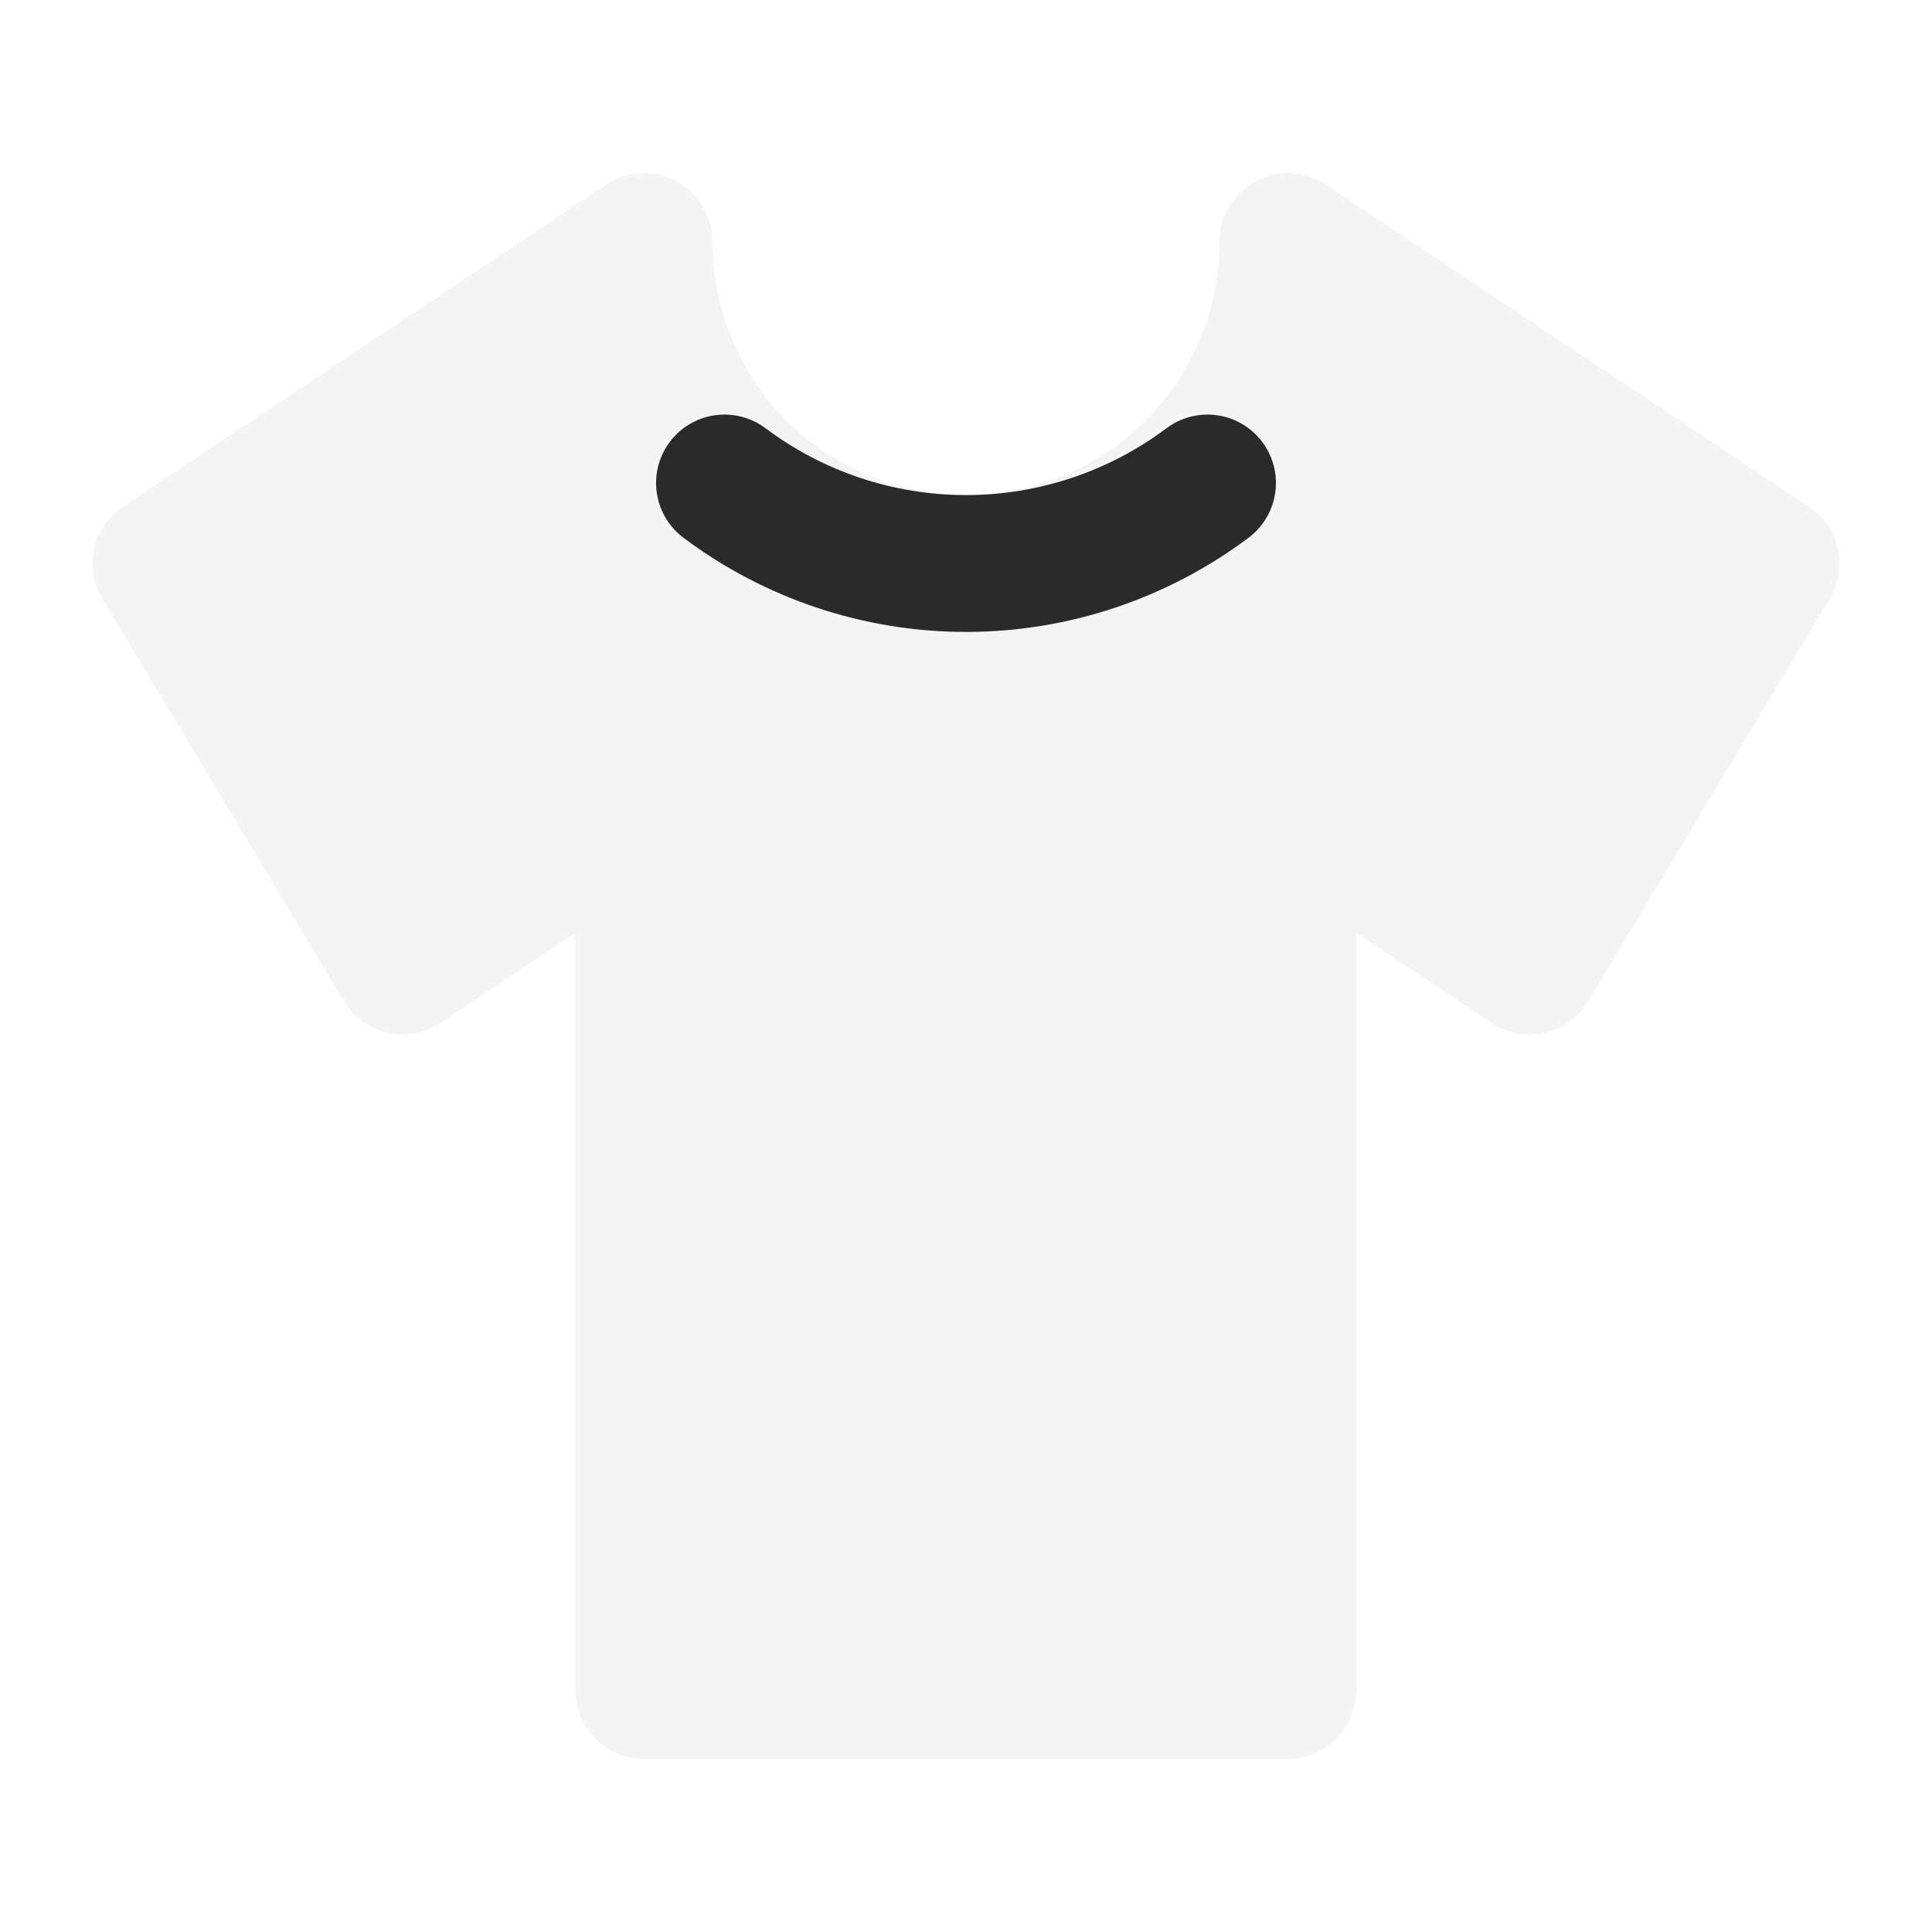
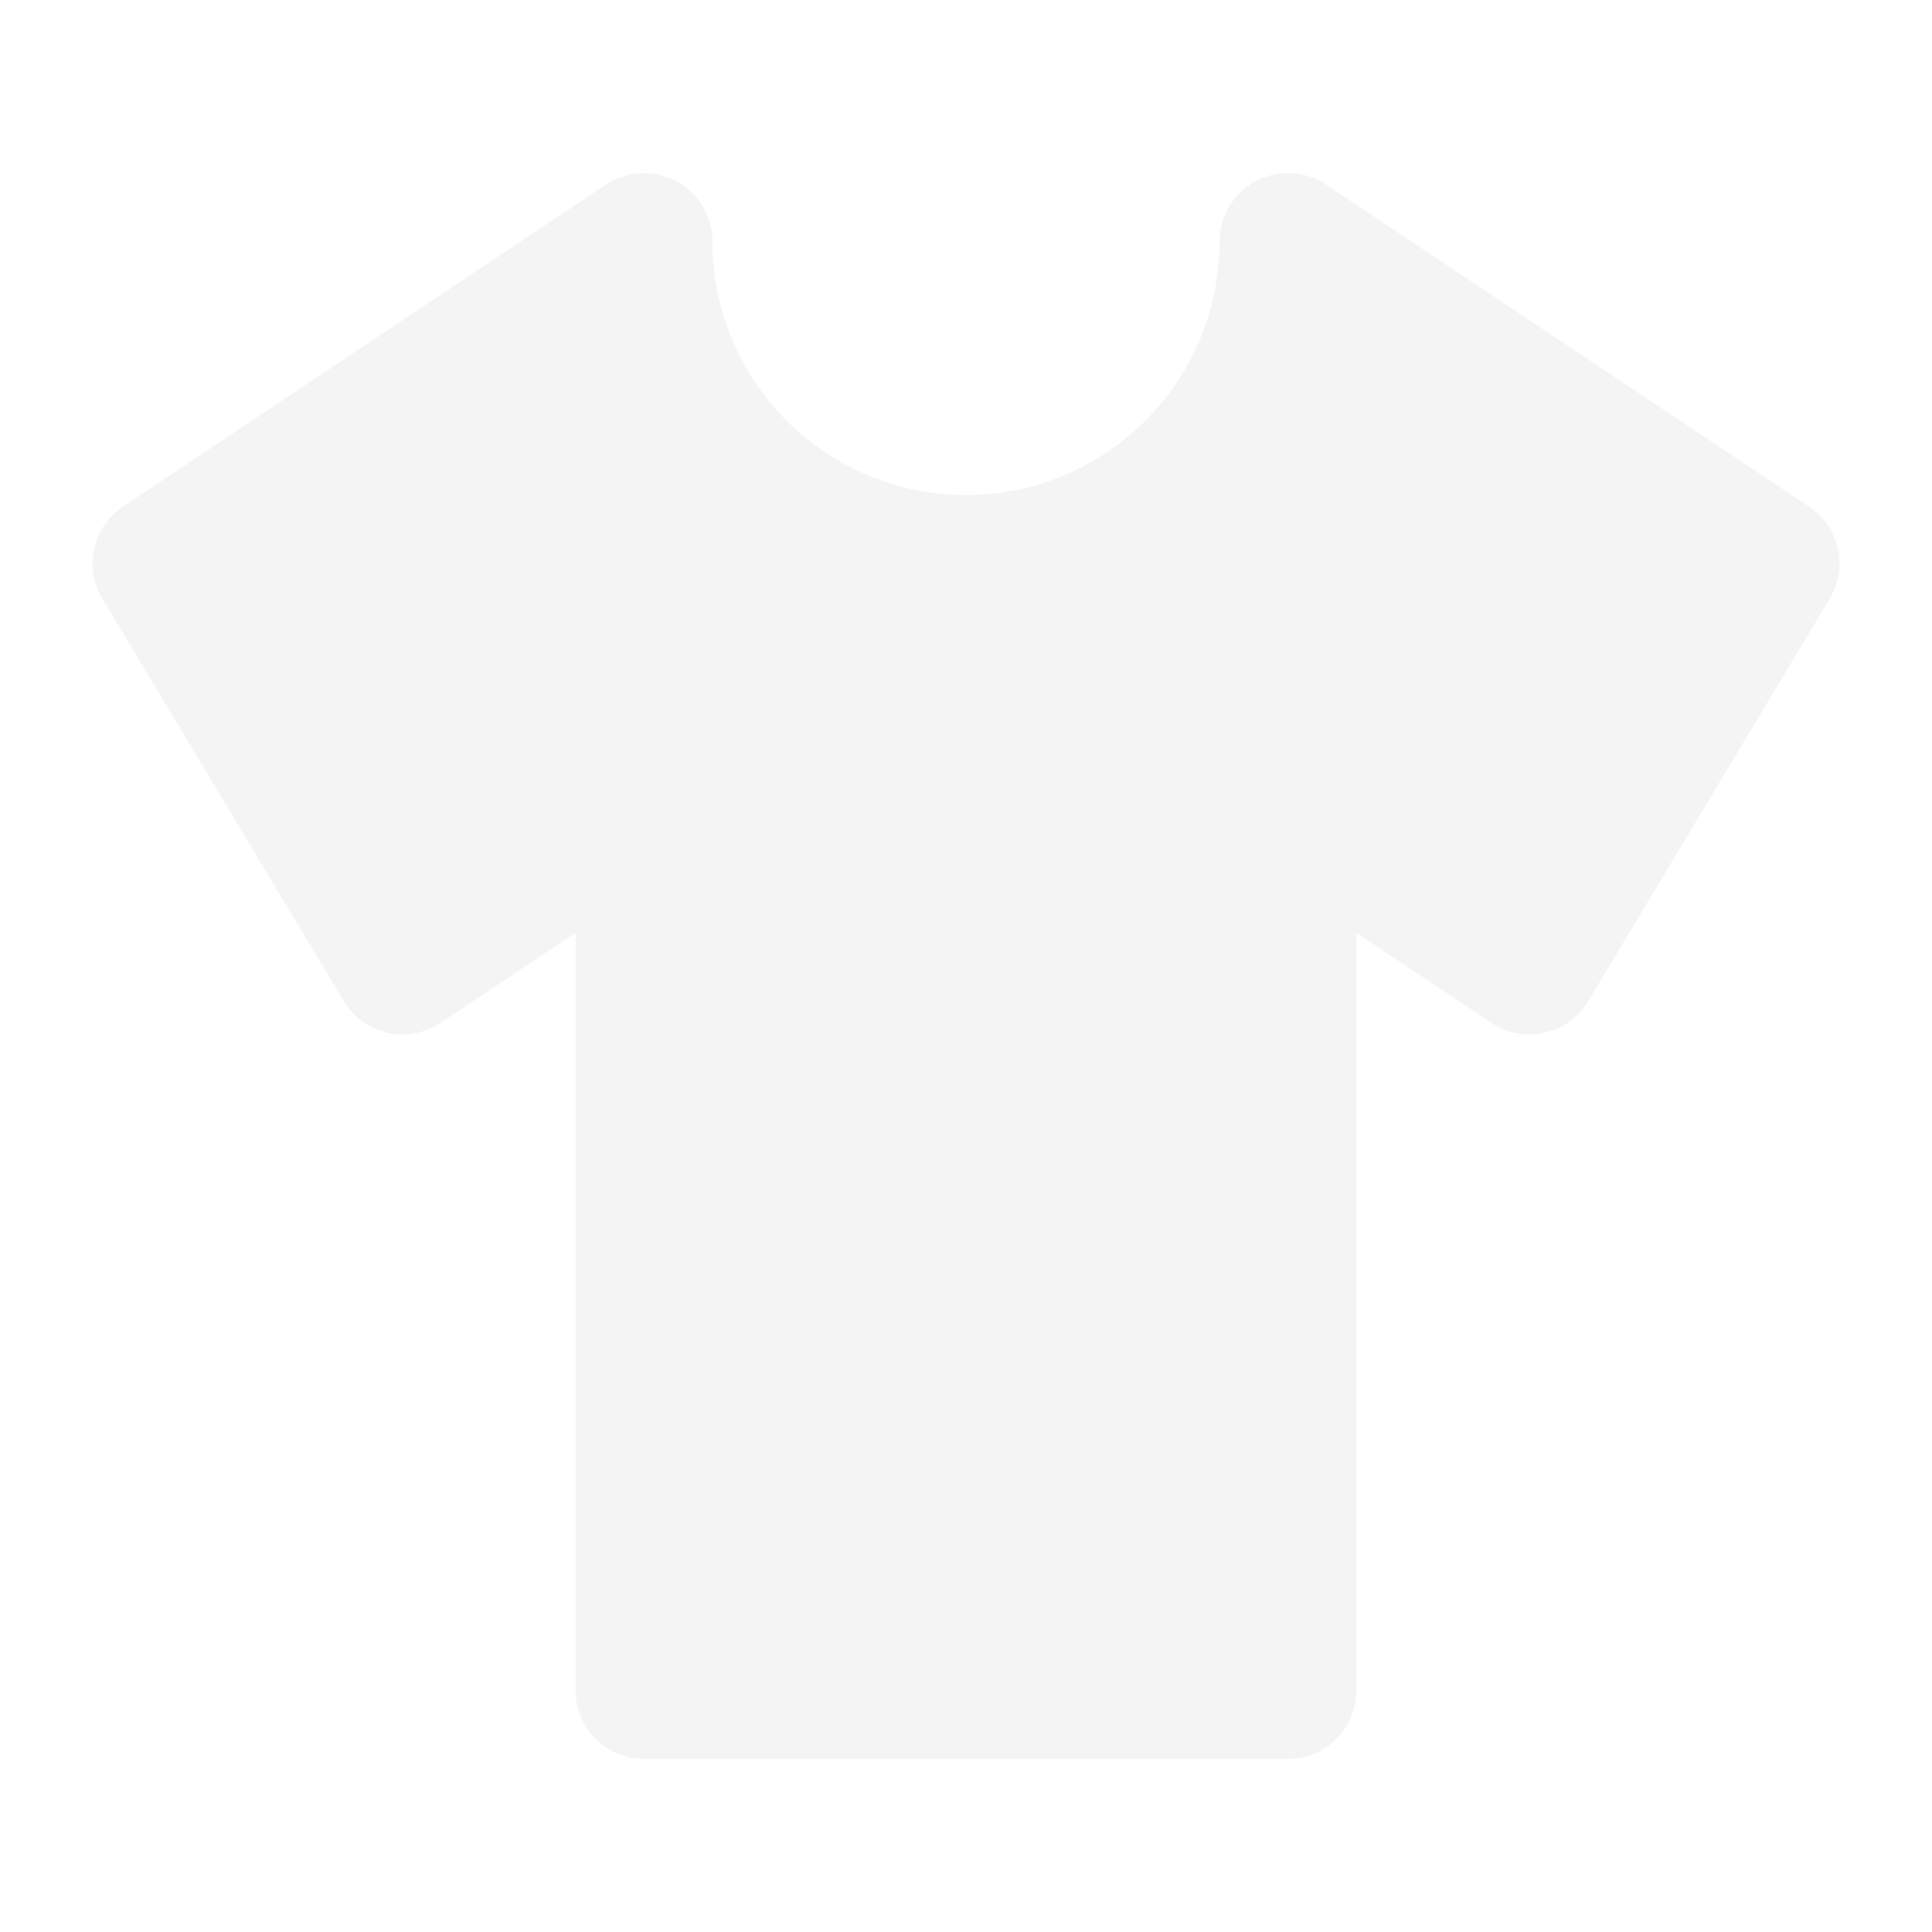
<svg xmlns="http://www.w3.org/2000/svg" width="24" height="24" viewBox="0 0 24 24" fill="none">
  <path d="M8 3L2 7L5 12L8 10V21H16V10L19 12L22 7L16 3C16 4.061 15.579 5.078 14.828 5.828C14.078 6.579 13.061 7 12 7C10.939 7 9.922 6.579 9.172 5.828C8.421 5.078 8 4.061 8 3Z" fill="#F4F4F4" stroke-width="1.7" vector-effect="non-scaling-stroke" stroke-linecap="round" stroke-linejoin="round" stroke="#F4F4F4" />
-   <path d="M9 6C9.865 6.649 10.918 7 12 7C13.082 7 14.134 6.649 15 6" stroke-width="1.7" vector-effect="non-scaling-stroke" stroke-linecap="round" stroke-linejoin="round" stroke="#2A2A2A" />
</svg>
